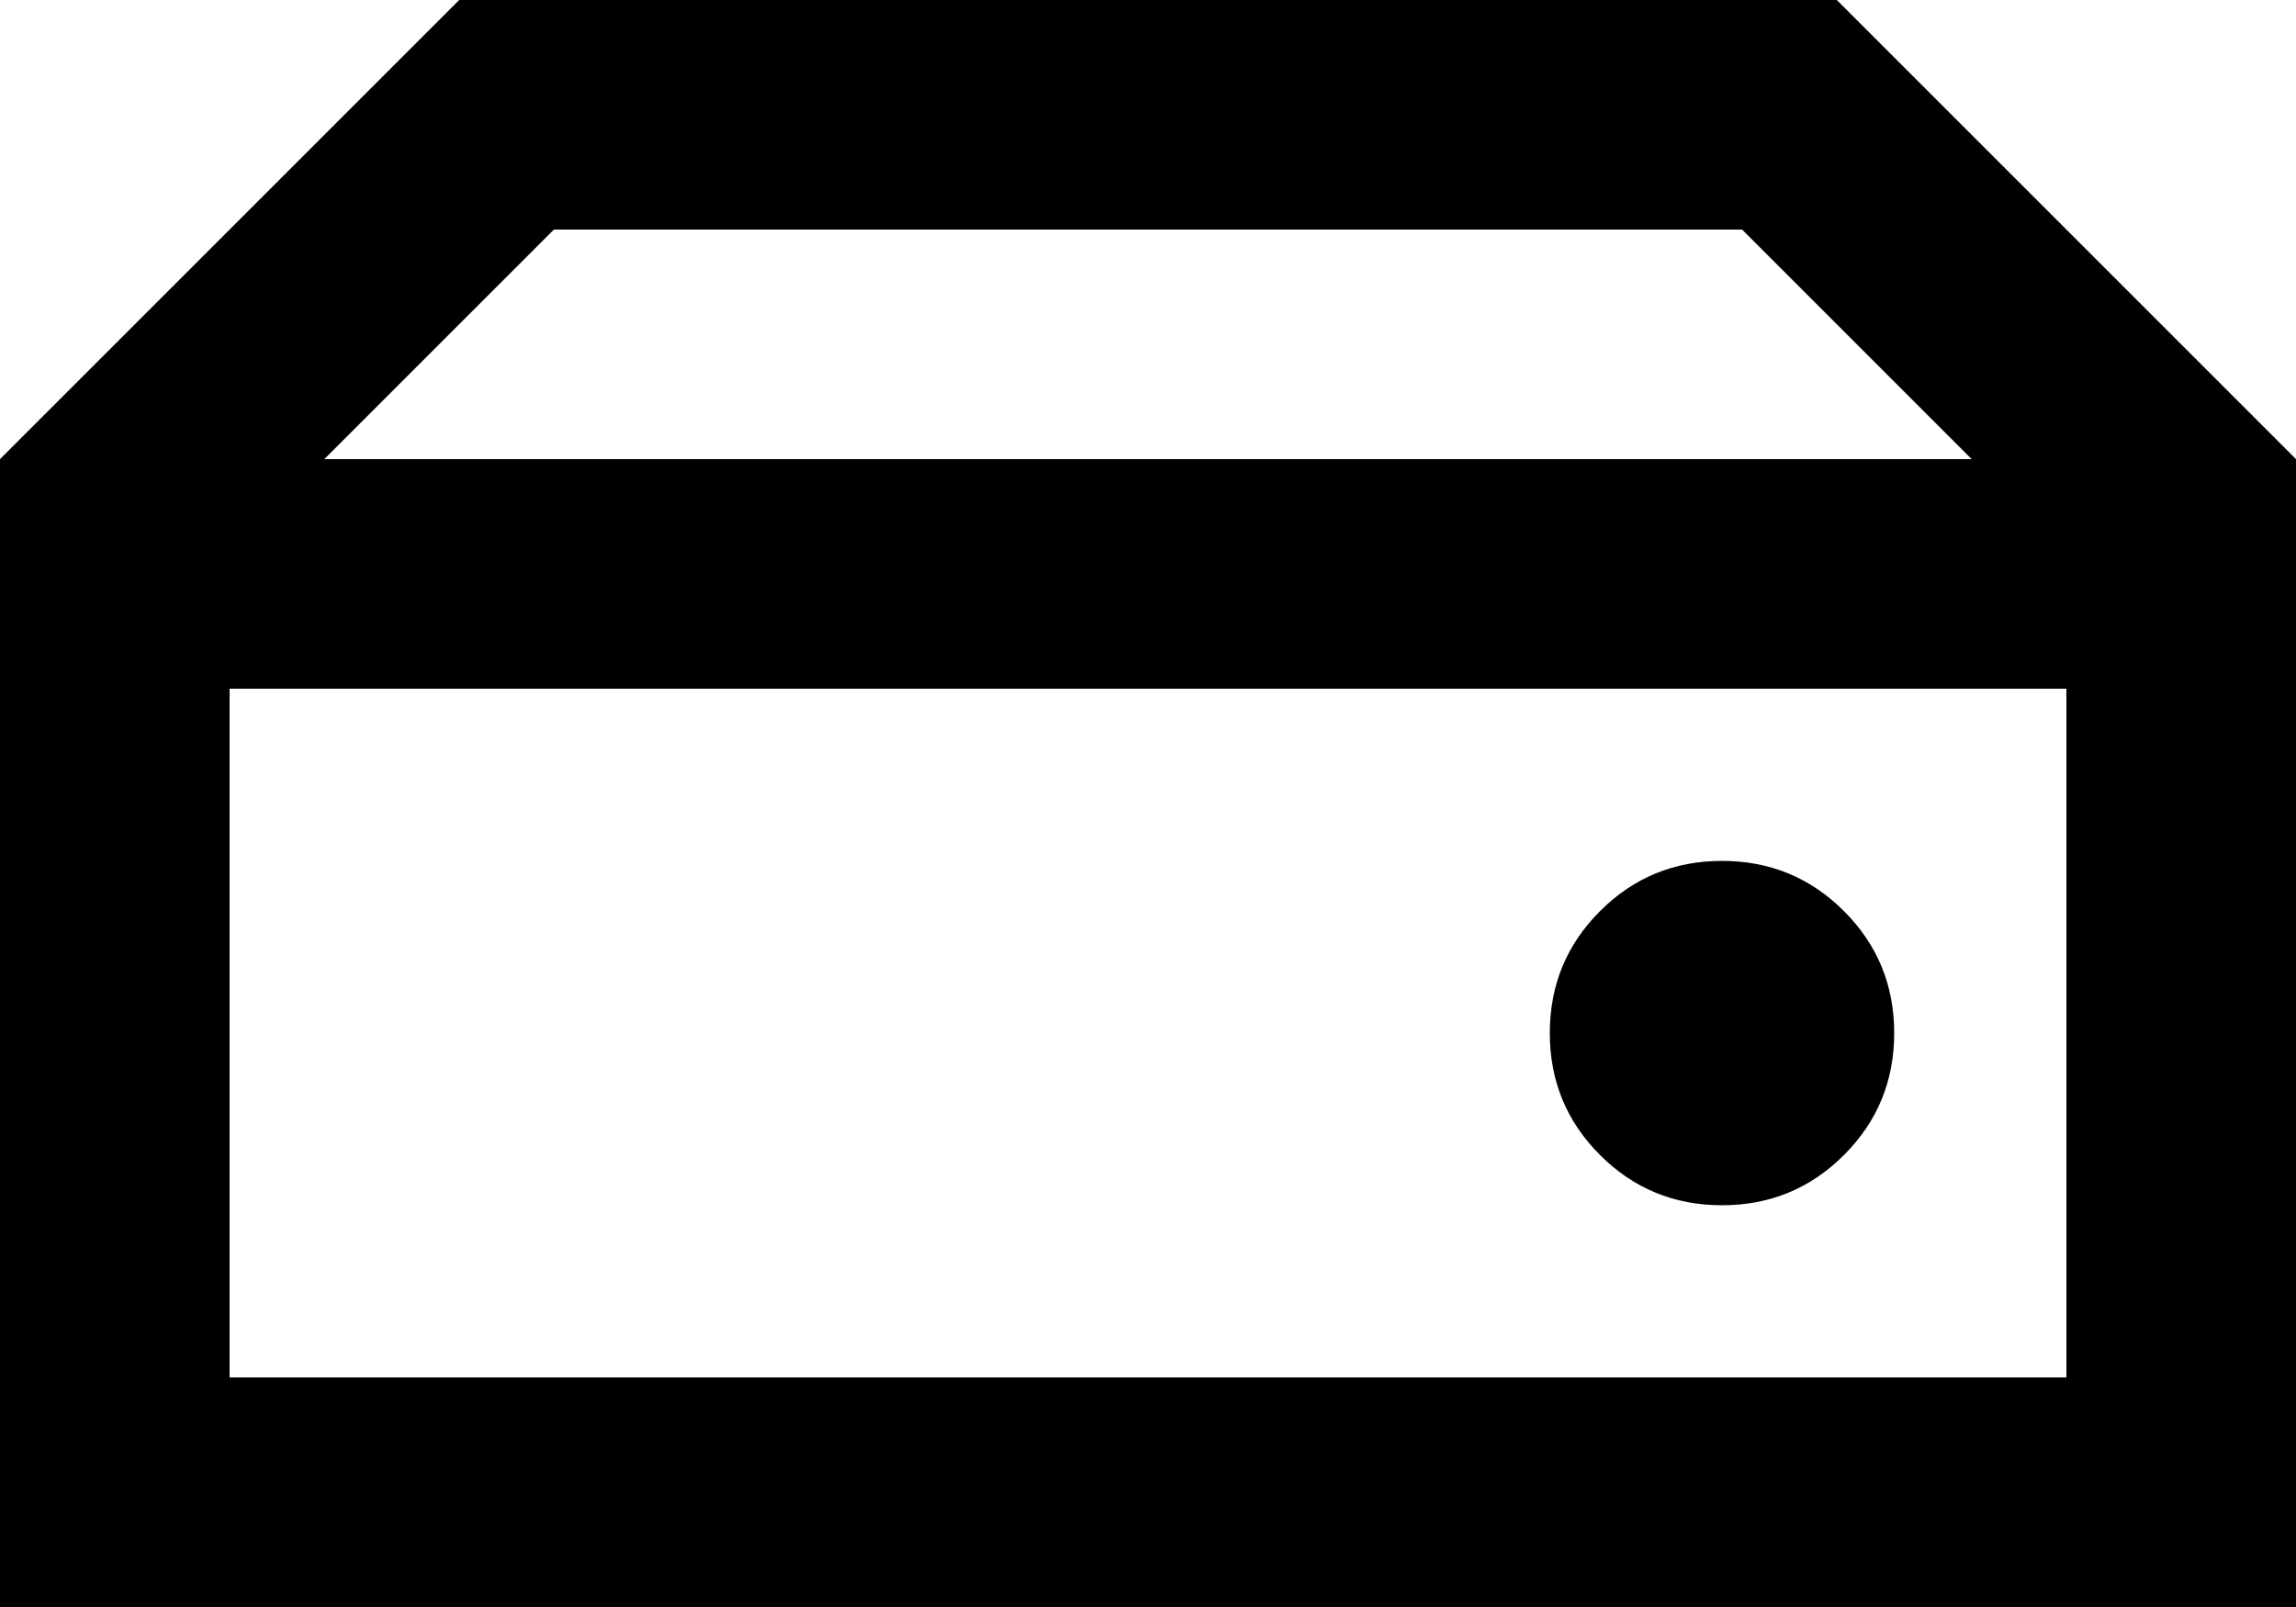
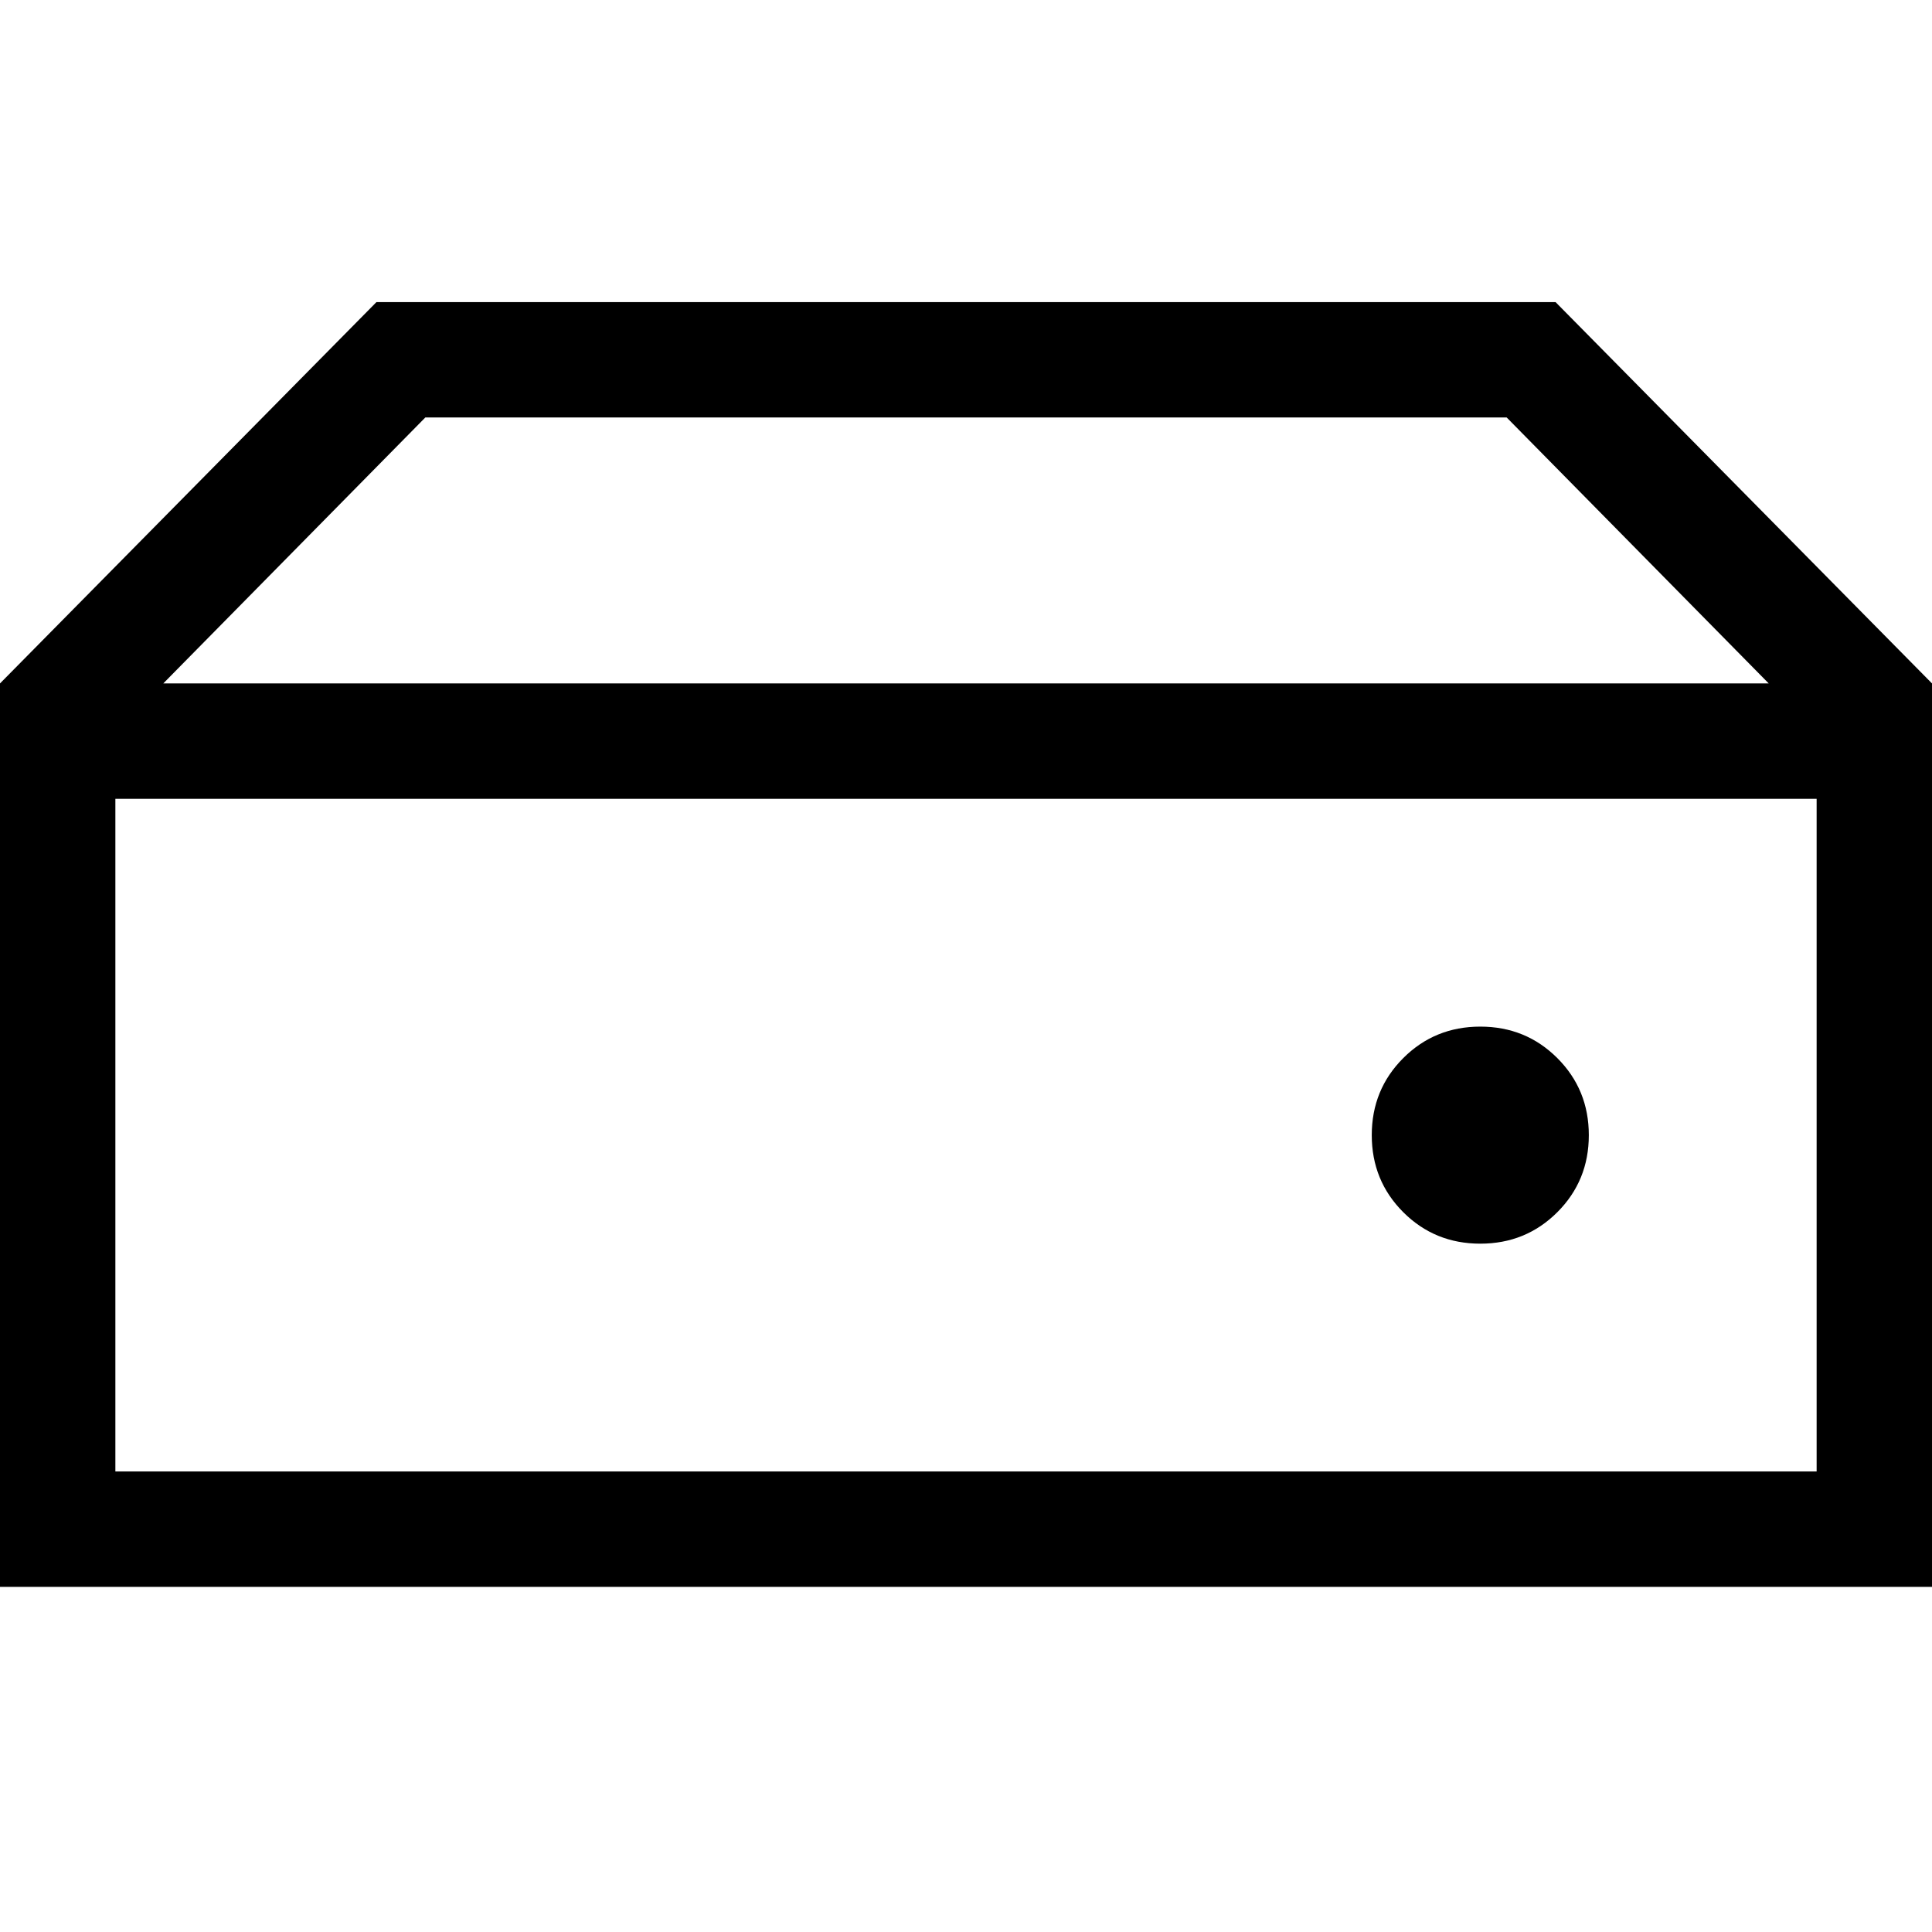
- <svg xmlns="http://www.w3.org/2000/svg" viewBox="80 -760 800 560">
-   <path d="M160-280h640v-240H160v240Zm520-60q25 0 42.5-17.5T740-400q0-25-17.5-42.5T680-460q-25 0-42.5 17.5T620-400q0 25 17.5 42.5T680-340Zm200-260H767l-80-80H273l-80 80H80l160-160h480l160 160ZM80-200v-400h800v400H80Z" />
+ <svg xmlns="http://www.w3.org/2000/svg" viewBox="100.001 104.233 759.997 759.997">
+   <g transform="translate(0,960) scale(1,-1)">
+     <path fill="#000" d="M145.385 276.924H814.615V541.539H145.385ZM682.308 366.54Q700.231 366.54 712.615 378.924Q725 391.309 725 409.231Q725 427.154 712.615 439.539Q700.231 451.923 682.308 451.923Q664.385 451.923 652.001 439.539Q639.616 427.154 639.616 409.231Q639.616 391.309 652.001 378.924Q664.385 366.54 682.308 366.54ZM859.999 586.922H795.769L692.692 691.538H267.308L164.231 586.922H100.001L248.078 736.921H711.922ZM100.001 231.541V586.922H859.999V231.541Z" />
+   </g>
</svg>
